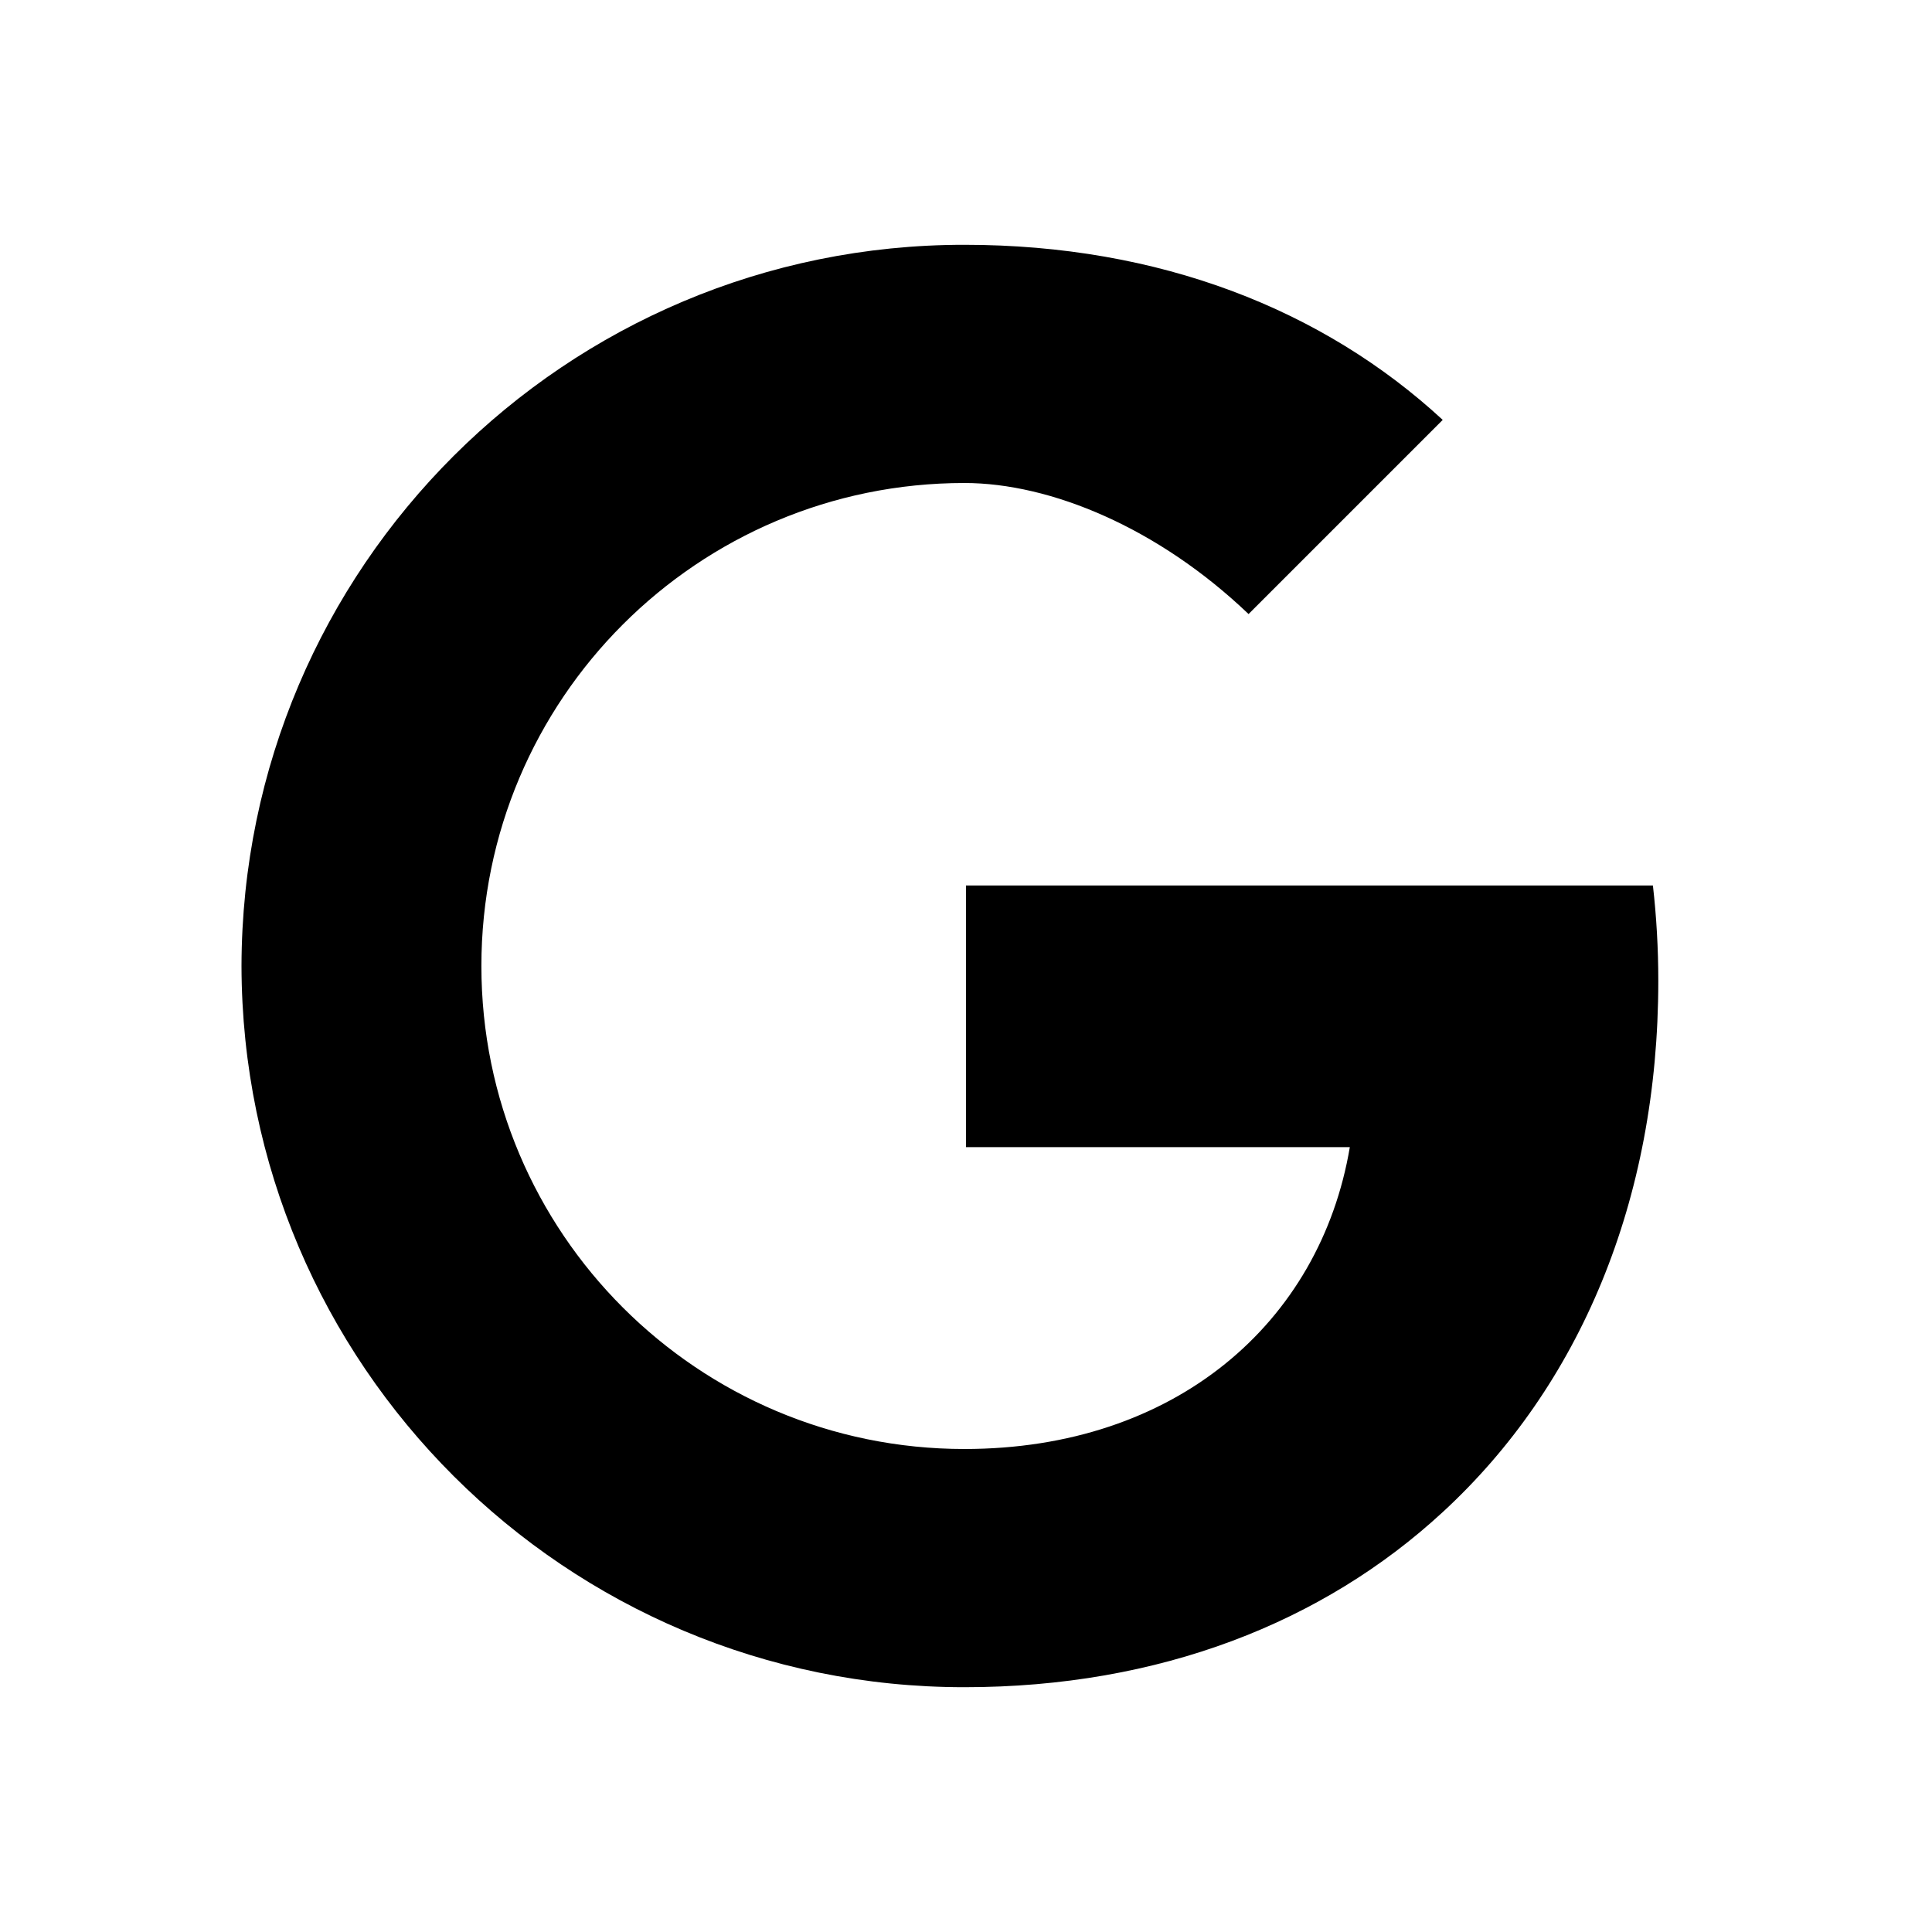
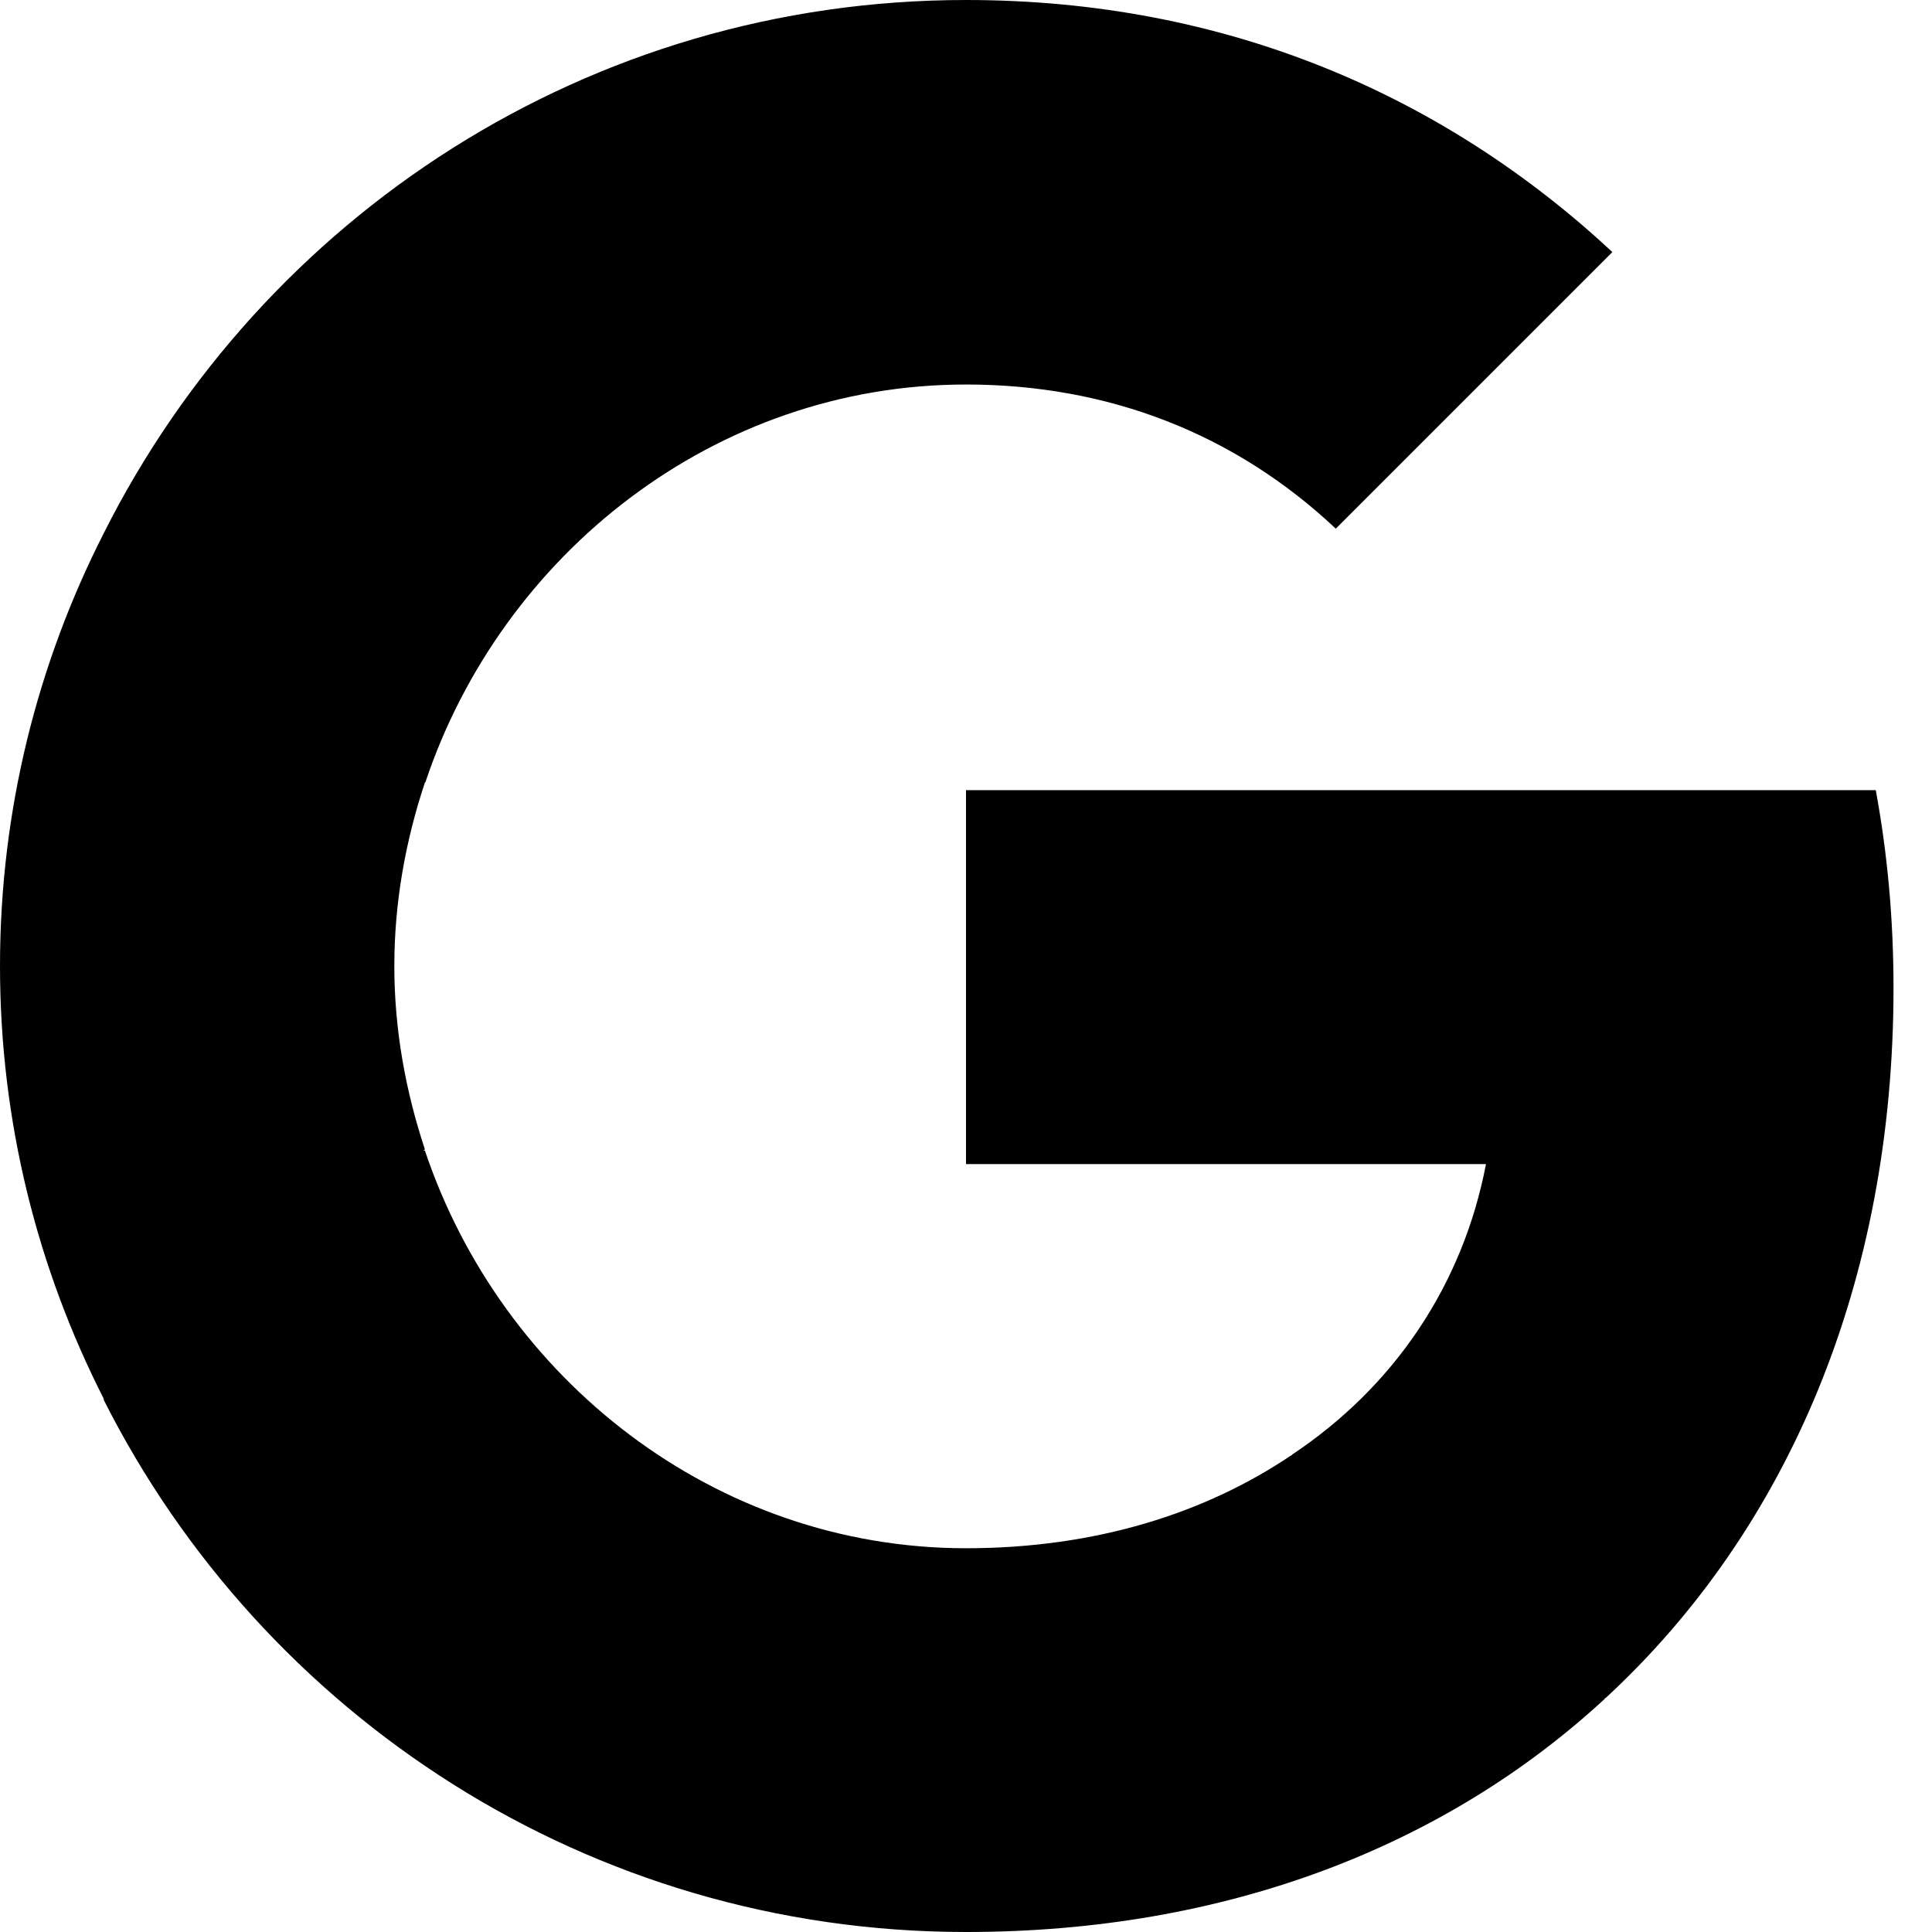
- <svg xmlns="http://www.w3.org/2000/svg" viewBox="0 0 24 24" fill="currentColor">
-   <path d="M12 11h8.533c.044.385.067.78.067 1.184 0 2.734-.98 5.036-2.678 6.6-1.485 1.371-3.518 2.175-5.942 2.175A8.976 8.976 0 0 1 3 12a8.976 8.976 0 0 1 8.98-8.959c2.424 0 4.457.804 5.942 2.175l-2.412 2.412C14.387 6.555 13.049 6 11.98 6a6 6 0 1 0 0 12c2.618 0 4.42-1.567 4.788-3.75H12V11z" />
+ <svg xmlns="http://www.w3.org/2000/svg" xml:space="preserve" viewBox="0 0 512 512" fill="currentColor">
+   <path d="M501.8 261.8c0-18.2-1.6-35.6-4.7-52.4H256v99.1h137.8c-6.1 31.9-24.2 58.9-51.4 77V450h83.1c48.3-44.6 76.3-110.2 76.3-188.2" />
+   <path d="M256 512c69.1 0 127.1-22.8 169.4-61.9l-83.1-64.5c-22.8 15.4-51.9 24.7-86.3 24.7-66.6 0-123.1-44.9-143.4-105.4H27.5V371C69.6 454.5 155.9 512 256 512" />
+   <path d="M112.6 304.6c-5.1-15.4-8.1-31.7-8.1-48.6s3-33.3 8.1-48.6v-66.1H27.5C10 175.7 0 214.6 0 256s10 80.3 27.5 114.7L93.8 319c0 .1 18.8-14.4 18.8-14.4" />
+   <path d="M256 101.9c37.7 0 71.2 13 98 38.2l73.3-73.3C382.8 25.4 325.1 0 256 0 155.9 0 69.6 57.5 27.5 141.3l85.2 66.1c20.2-60.5 76.7-105.5 143.3-105.5" />
+   <path d="M0 0h512v512H0z" style="fill:none" />
</svg>
